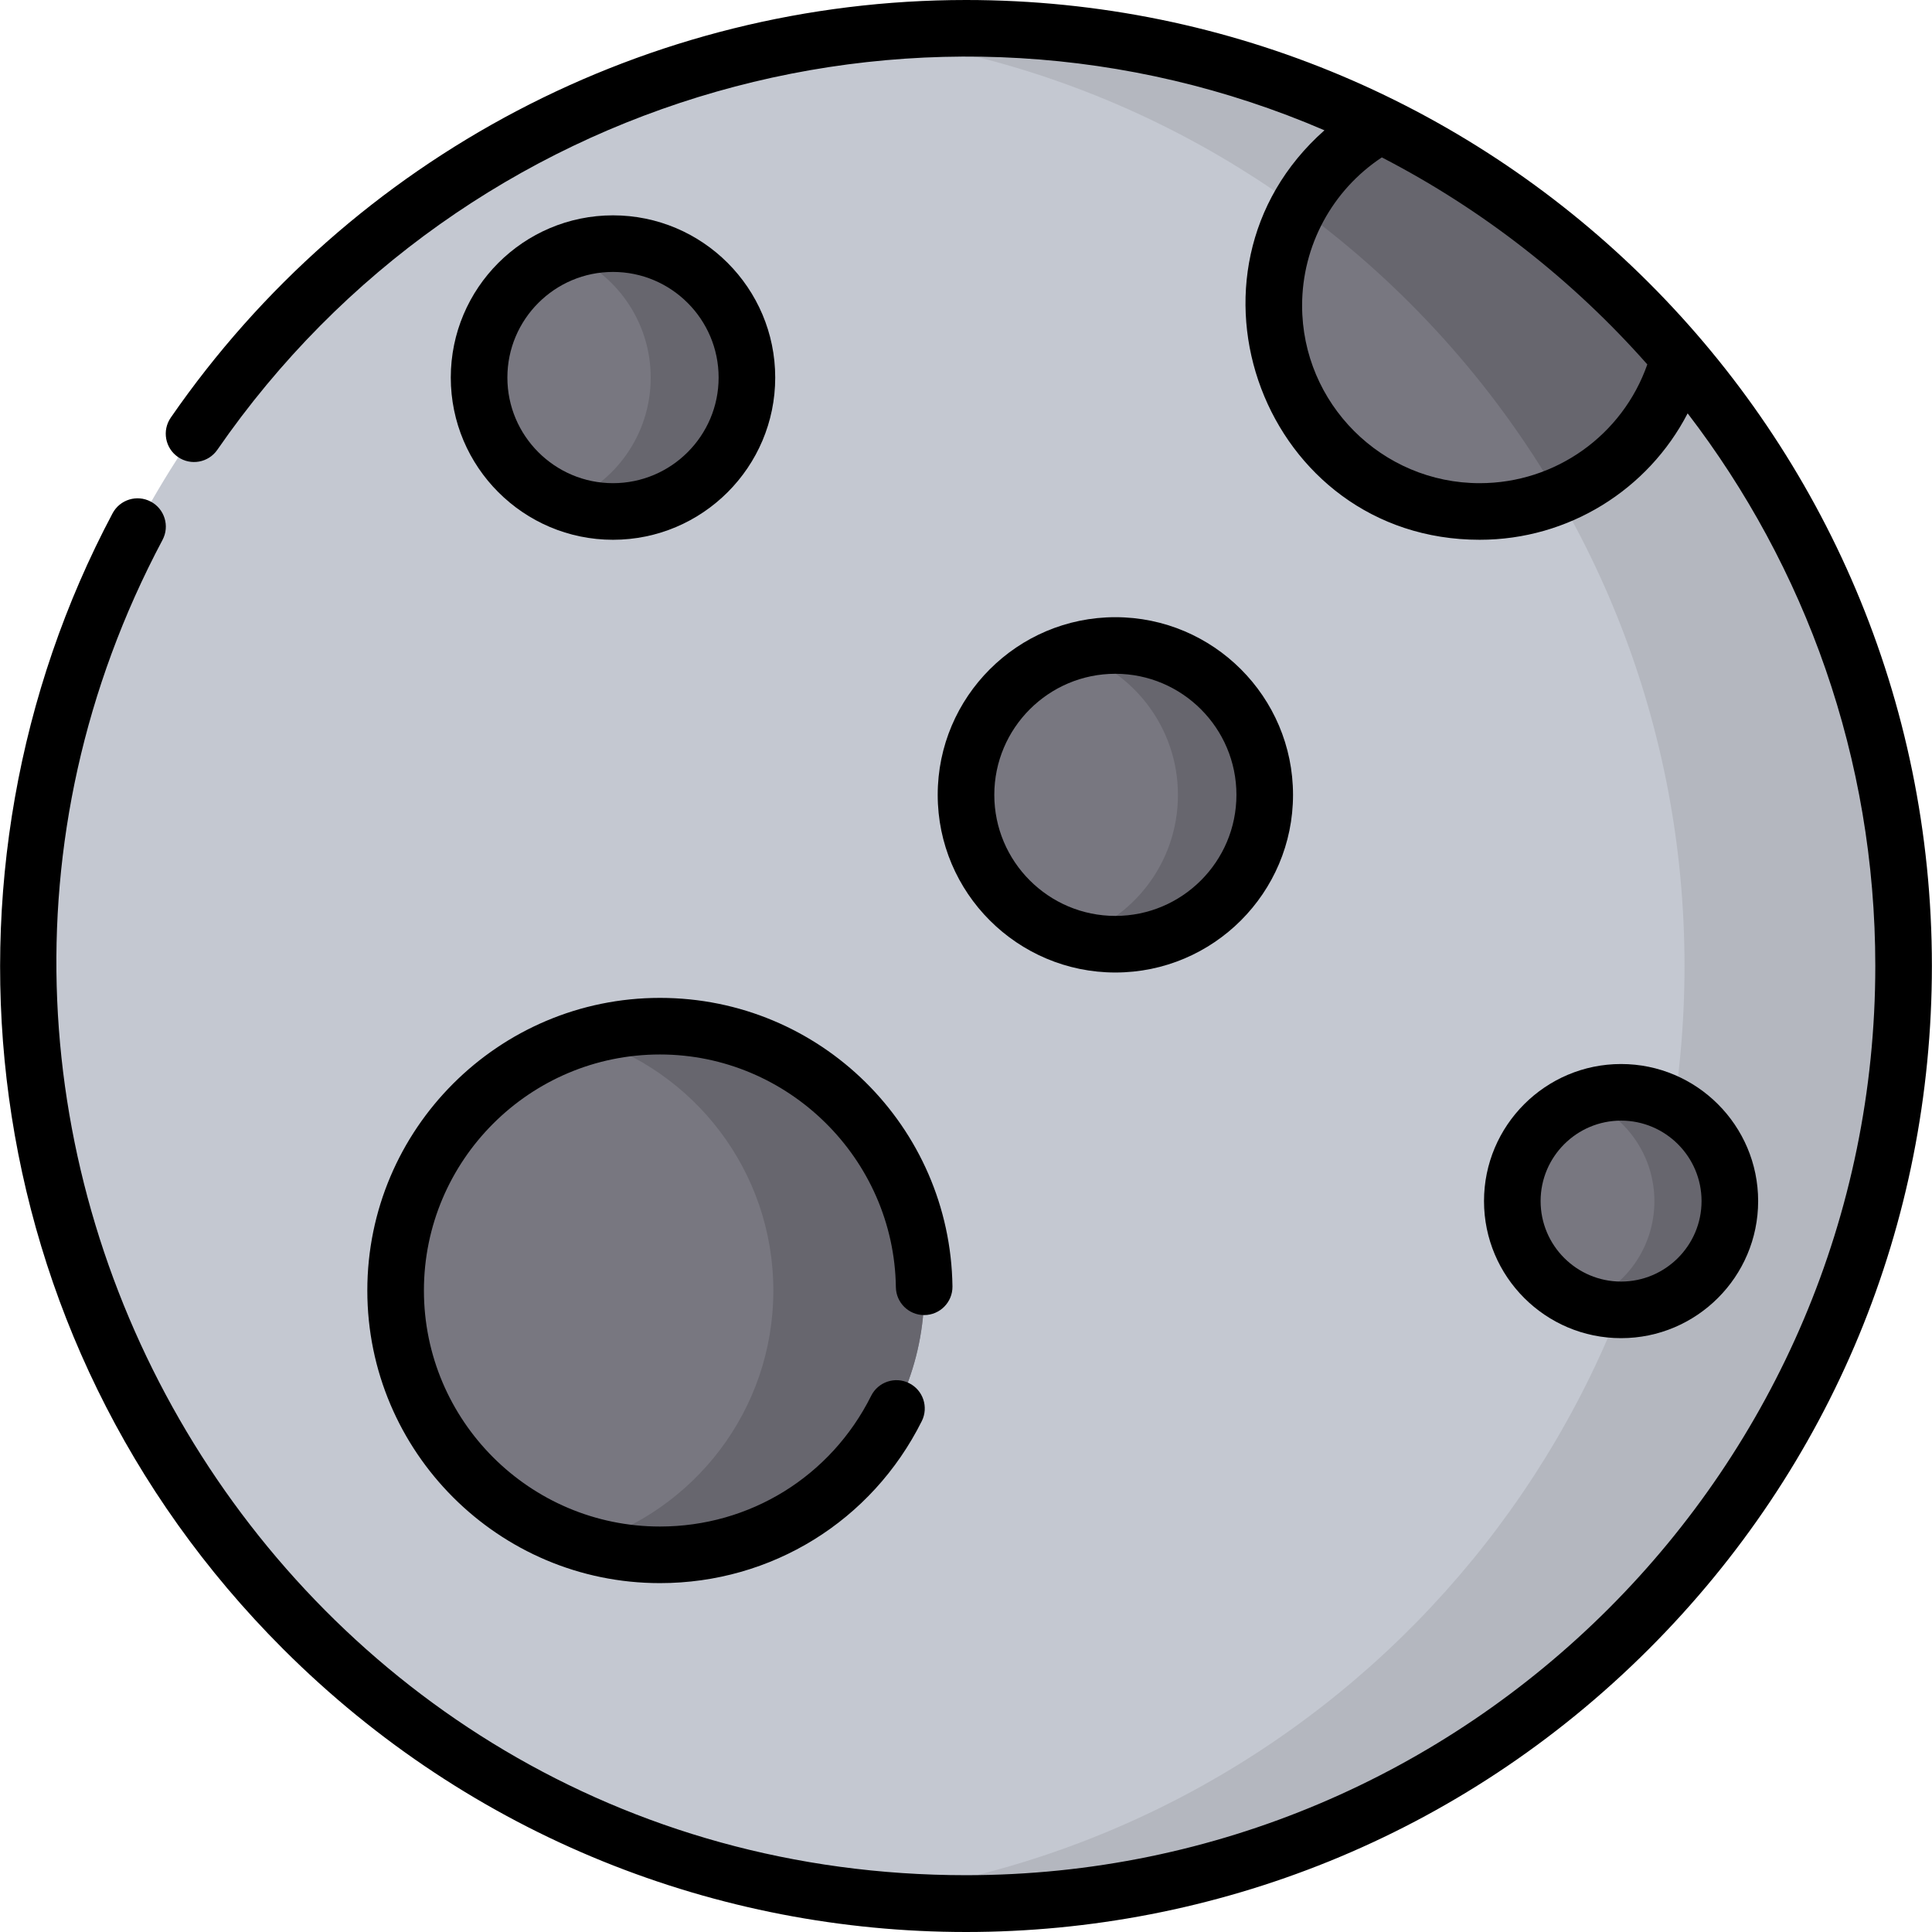
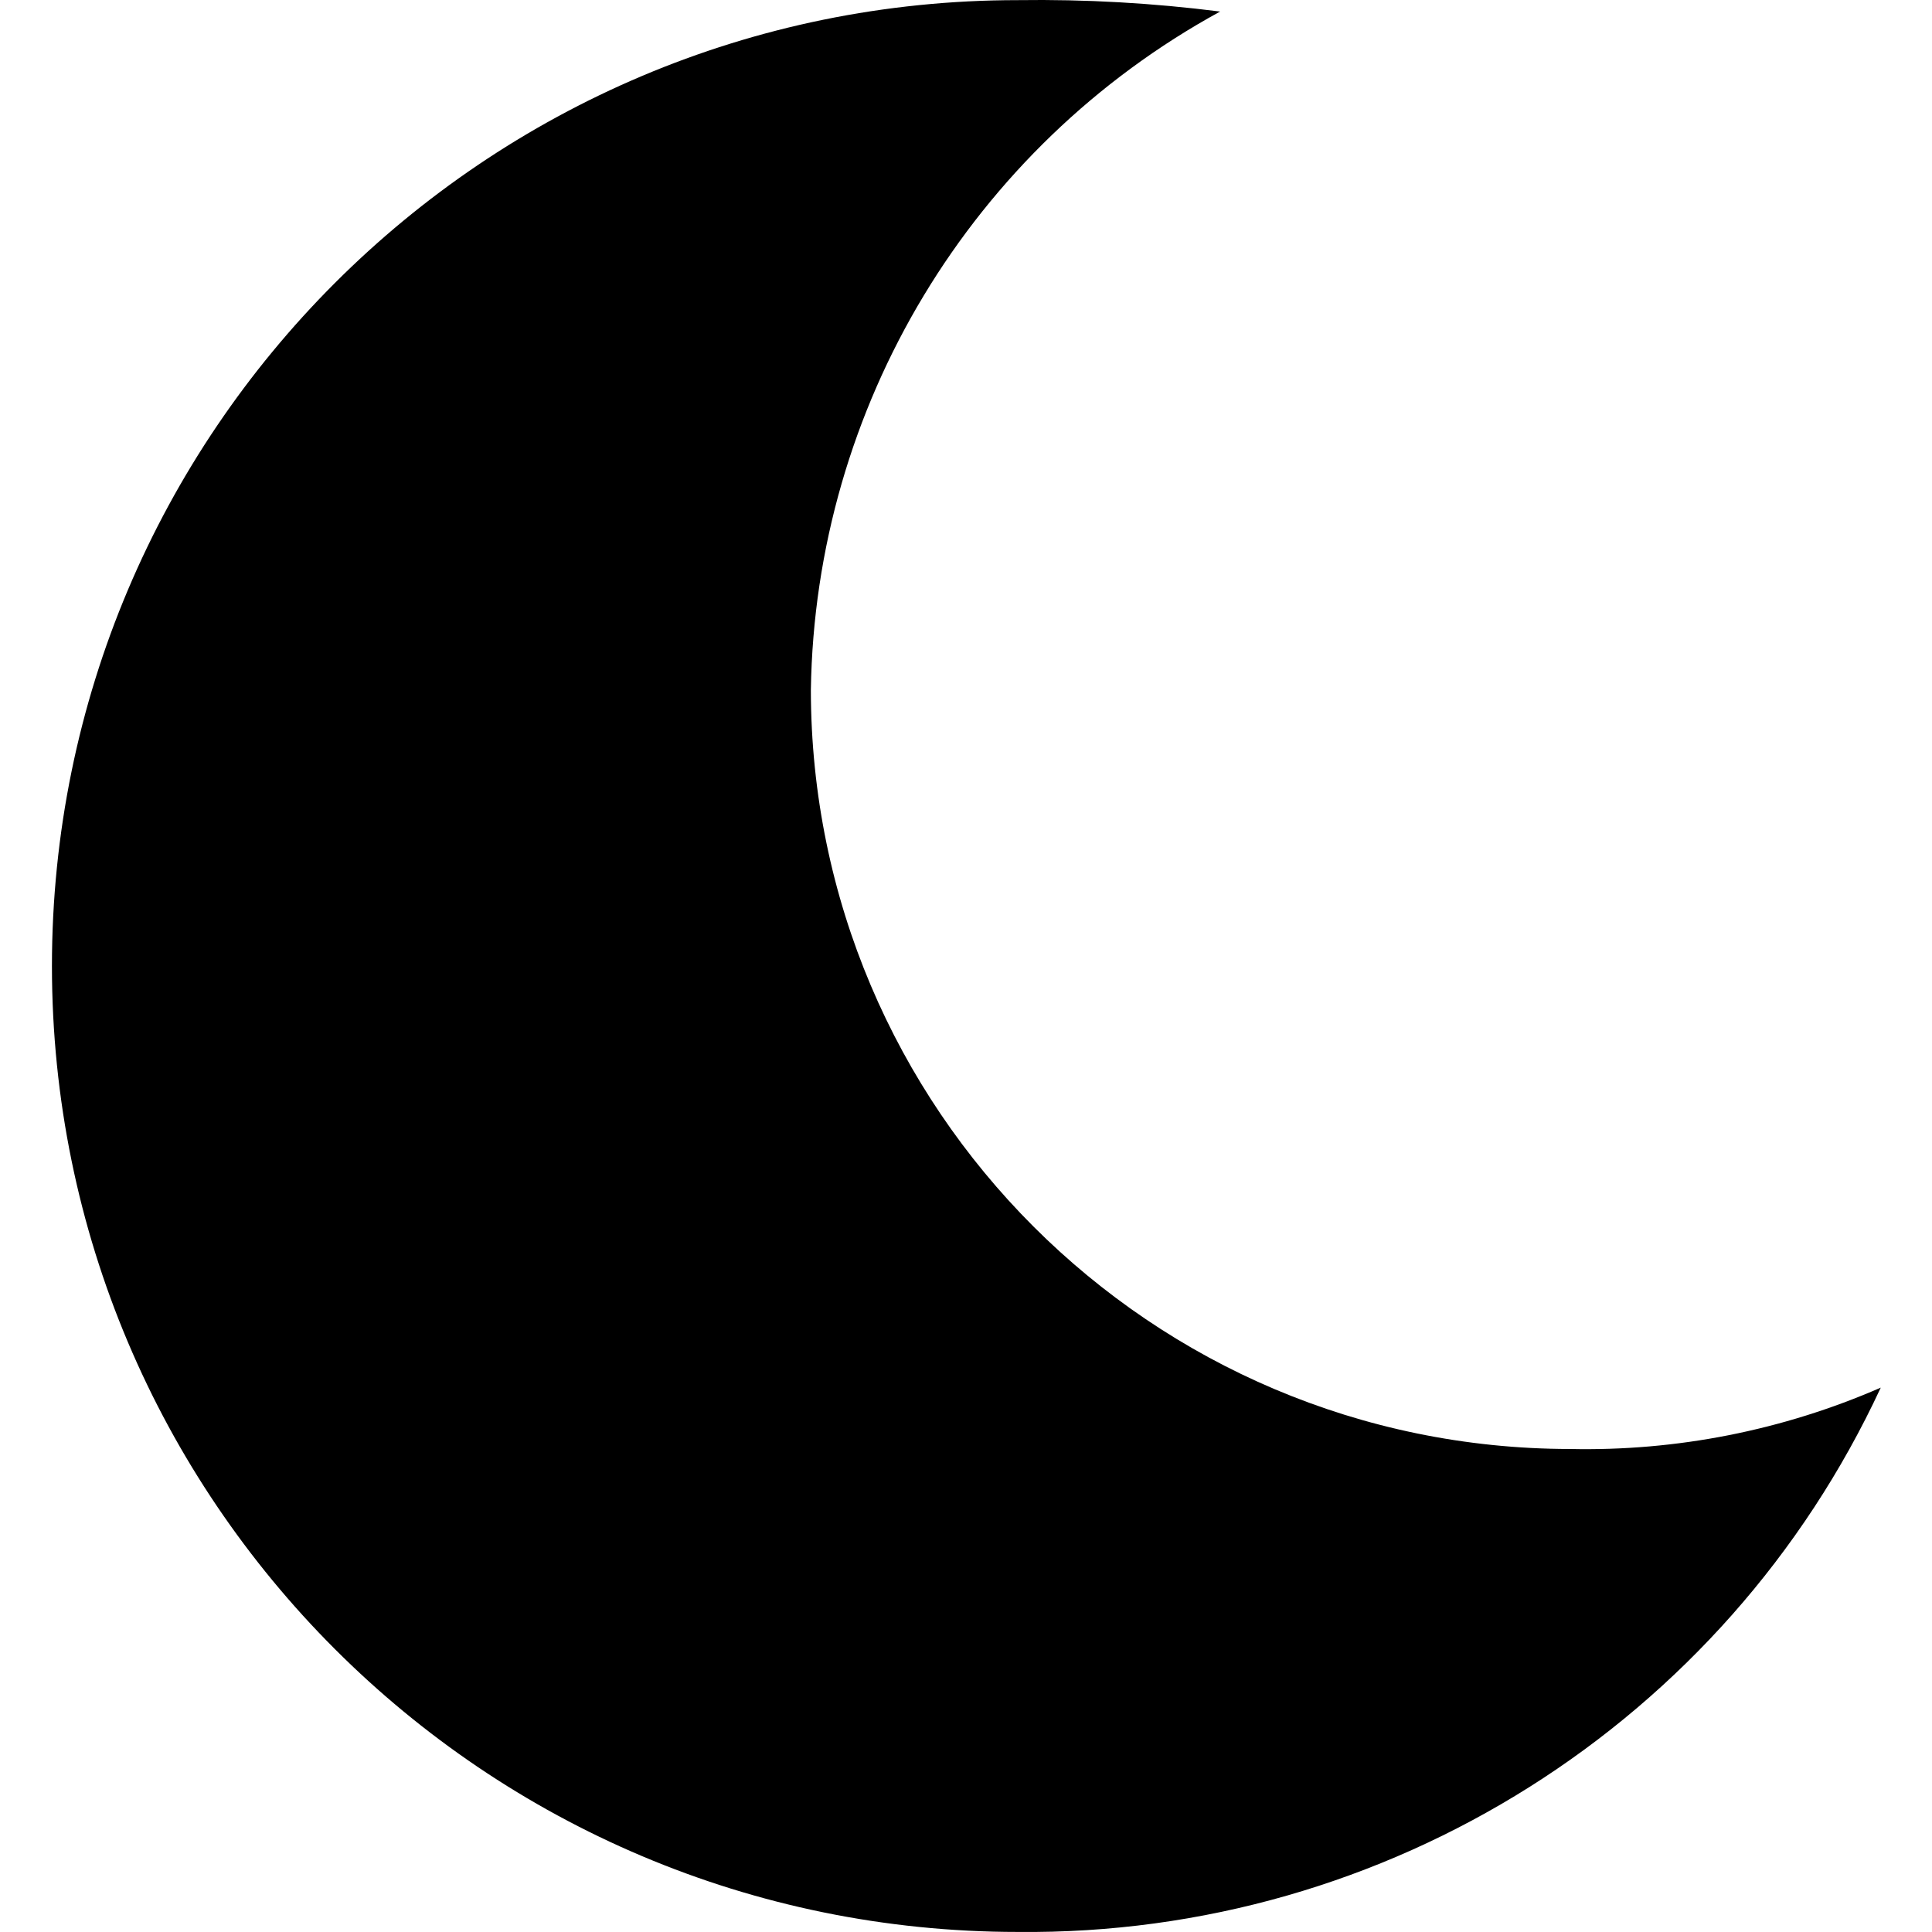
- <svg xmlns="http://www.w3.org/2000/svg" version="1.1" id="Capa_1" x="0px" y="0px" viewBox="0 0 512.057 512.057" style="enable-background:new 0 0 512.057 512.057;" xml:space="preserve" width="512" height="512">
-   <g>
-     <circle style="fill:#C4C8D1;" cx="256.029" cy="256.029" r="248.5" />
-     <path style="fill:#B4B7BF;" d="M256.029,7.529c-9.823,0-19.507,0.589-29.033,1.697c123.561,14.381,219.467,119.383,219.467,246.803   S350.556,488.45,226.996,502.831c9.526,1.109,19.21,1.697,29.033,1.697c137.243,0,248.5-111.257,248.5-248.5   S393.271,7.529,256.029,7.529z" />
-     <path style="fill:#787780;" d="M365.992,33.141c-16.914,9.269-28.384,27.234-28.384,47.882c0,30.137,24.431,54.567,54.567,54.567   c25.418,0,46.776-17.379,52.842-40.902C423.225,69.186,396.364,48.154,365.992,33.141z" />
-     <path style="fill:#67666E;" d="M413.016,131.458c15.689-6.491,27.697-20.08,32.001-36.771c-0.001-0.002-0.003-0.003-0.004-0.005   c-17.701-20.713-38.746-38.477-62.3-52.462c-0.013-0.008-0.026-0.016-0.04-0.024c-1.793-1.064-3.601-2.106-5.423-3.127   c-0.025-0.014-0.05-0.028-0.074-0.042c-1.819-1.017-3.651-2.013-5.498-2.985c-0.02-0.011-0.041-0.021-0.061-0.032   c-1.86-0.979-3.734-1.936-5.622-2.869c-0.001,0-0.002-0.001-0.003-0.002c-9.225,5.056-16.825,12.702-21.833,21.956   C372.078,75.442,395.597,101.457,413.016,131.458z" />
-     <circle style="fill:#787780;" cx="429.65" cy="318.365" r="28.829" />
-     <path style="fill:#67666E;" d="M429.65,289.537c-3.516,0-6.884,0.631-10,1.784c10.992,4.066,18.829,14.639,18.829,27.045   s-7.837,22.979-18.829,27.045c3.116,1.152,6.484,1.784,10,1.784c15.922,0,28.829-12.907,28.829-28.829   S445.571,289.537,429.65,289.537z" />
-     <circle style="fill:#787780;" cx="295.616" cy="210.695" r="39.587" />
-     <path style="fill:#67666E;" d="M295.616,171.108c-4,0-7.86,0.599-11.5,1.702c16.253,4.928,28.087,20.022,28.087,37.885   s-11.834,32.957-28.087,37.885c3.64,1.104,7.5,1.702,11.5,1.702c21.863,0,39.587-17.724,39.587-39.587   S317.479,171.108,295.616,171.108z" />
-     <circle style="fill:#787780;" cx="162.469" cy="100.096" r="35.494" />
-     <path style="fill:#67666E;" d="M162.469,64.602c-4.496,0-8.792,0.844-12.75,2.369c13.302,5.124,22.744,18.018,22.744,33.125   s-9.442,28.001-22.744,33.125c3.958,1.525,8.254,2.369,12.75,2.369c19.603,0,35.494-15.891,35.494-35.494   S182.072,64.602,162.469,64.602z" />
-     <circle style="fill:#787780;" cx="174.91" cy="342.064" r="70.055" />
-     <path style="fill:#67666E;" d="M174.91,272.008c-6.952,0-13.661,1.027-20,2.913c28.943,8.609,50.055,35.404,50.055,67.142   s-21.113,58.533-50.055,67.142c6.339,1.886,13.048,2.913,20,2.913c38.69,0,70.055-31.365,70.055-70.055   C244.965,303.373,213.6,272.008,174.91,272.008z" />
-     <g>
-       <path d="M465.979,318.337c0-20.032-16.297-36.329-36.328-36.329c-20.032,0-36.329,16.297-36.329,36.329    c0,20.031,16.297,36.328,36.329,36.328C449.682,354.665,465.979,338.368,465.979,318.337z M408.322,318.337    c0-11.761,9.568-21.329,21.329-21.329s21.328,9.568,21.328,21.329s-9.567,21.328-21.328,21.328S408.322,330.098,408.322,318.337z" />
-       <path d="M295.616,257.753c25.964,0,47.087-21.123,47.087-47.087s-21.123-47.087-47.087-47.087s-47.087,21.123-47.087,47.087    S269.653,257.753,295.616,257.753z M295.616,178.579c17.692,0,32.087,14.395,32.087,32.087s-14.395,32.087-32.087,32.087    s-32.087-14.395-32.087-32.087S277.924,178.579,295.616,178.579z" />
-       <path d="M162.47,143.062c23.707,0,42.994-19.287,42.994-42.994s-19.287-42.994-42.994-42.994s-42.994,19.287-42.994,42.994    S138.763,143.062,162.47,143.062z M162.47,72.073c15.436,0,27.994,12.559,27.994,27.994s-12.559,27.994-27.994,27.994    s-27.994-12.559-27.994-27.994S147.034,72.073,162.47,72.073z" />
-       <path d="M174.91,419.591c29.57,0,56.162-16.452,69.398-42.936c1.852-3.705,0.35-8.21-3.356-10.062    c-3.703-1.852-8.21-0.35-10.062,3.356c-10.679,21.367-32.13,34.641-55.98,34.641c-34.493,0-62.555-28.063-62.555-62.556    s28.062-62.556,62.555-62.556c34.008,0,62.06,27.666,62.532,61.672c0.057,4.106,3.403,7.396,7.497,7.396    c4.185,0,7.559-3.422,7.501-7.604c-0.588-42.379-35.058-76.463-77.53-76.463c-42.764,0-77.555,34.791-77.555,77.556    S132.147,419.591,174.91,419.591z" />
-       <path d="M256.03,0C171.925,0,93.132,41.38,45.26,110.69c-2.354,3.408-1.5,8.08,1.908,10.434c3.411,2.354,8.08,1.499,10.434-1.908    c65.836-95.32,189.148-129.59,293.431-84.684c-42.545,37.691-15.909,108.529,41.143,108.529c23.574,0,44.639-13.262,55.118-33.504    c31.174,40.619,49.736,91.4,49.736,146.443c0,132.888-108.112,241-241,241C73.151,497-41.011,301.361,43.077,143.093    c1.943-3.657,0.554-8.198-3.104-10.142s-8.198-0.553-10.142,3.104C-20.555,230.889-8.061,353.947,75.01,437.02    c100.046,100.044,261.981,100.056,362.039,0c48.352-48.353,74.98-112.64,74.98-181.02C512.03,114.488,397.287,0,256.03,0z     M392.176,128.062c-25.953,0-47.067-21.114-47.067-47.067c0-15.887,8.007-30.601,21.133-39.278    c26.752,13.815,50.593,32.5,70.361,54.866C430.058,115.302,412.322,128.062,392.176,128.062z" />
-     </g>
-   </g>
+ <svg xmlns="http://www.w3.org/2000/svg" height="448pt" viewBox="-12 0 448 448.045" width="448pt">
+   <path d="m224.023 448.031c85.715.902 164.012-48.488 200.117-126.23-22.723 9.914-47.332 14.77-72.117 14.23-97.156-.109-175.891-78.844-176-176 .973-65.719 37.234-125.832 94.91-157.352-15.555-1.98-31.23-2.867-46.91-2.648-123.715 0-224 100.289-224 224 0 123.715 100.285 224 224 224zm0 0" />
</svg>
